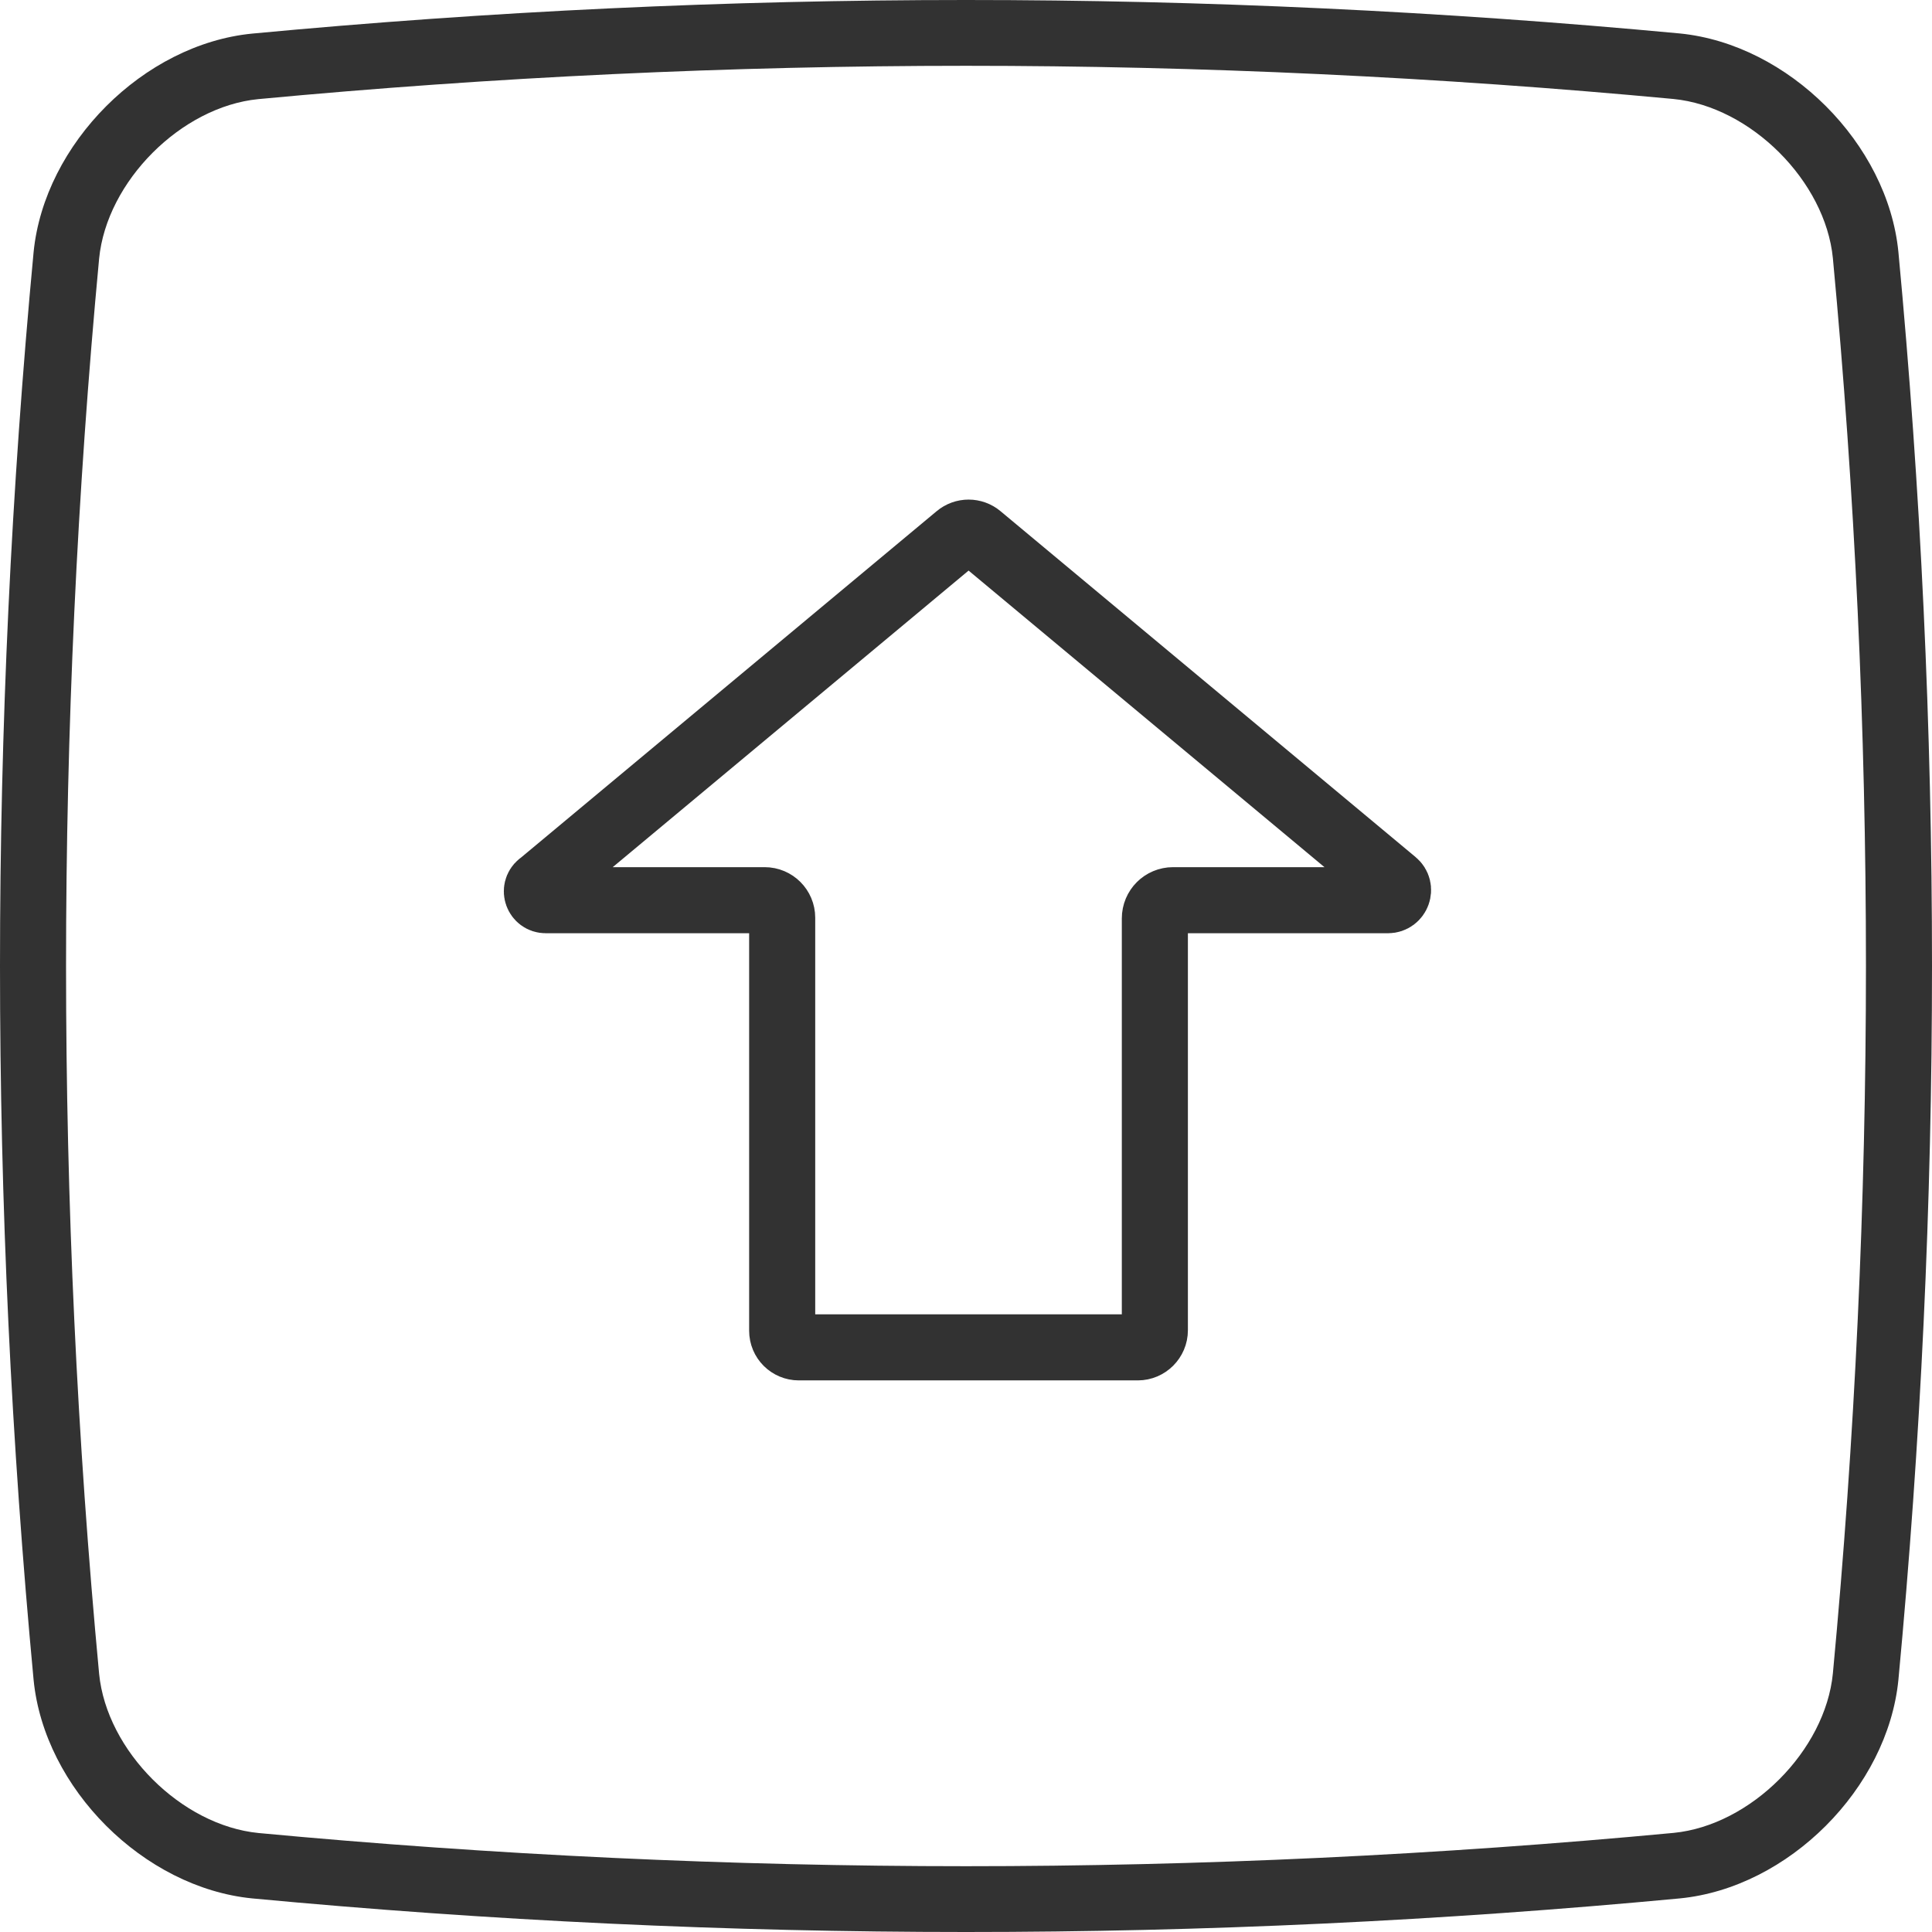
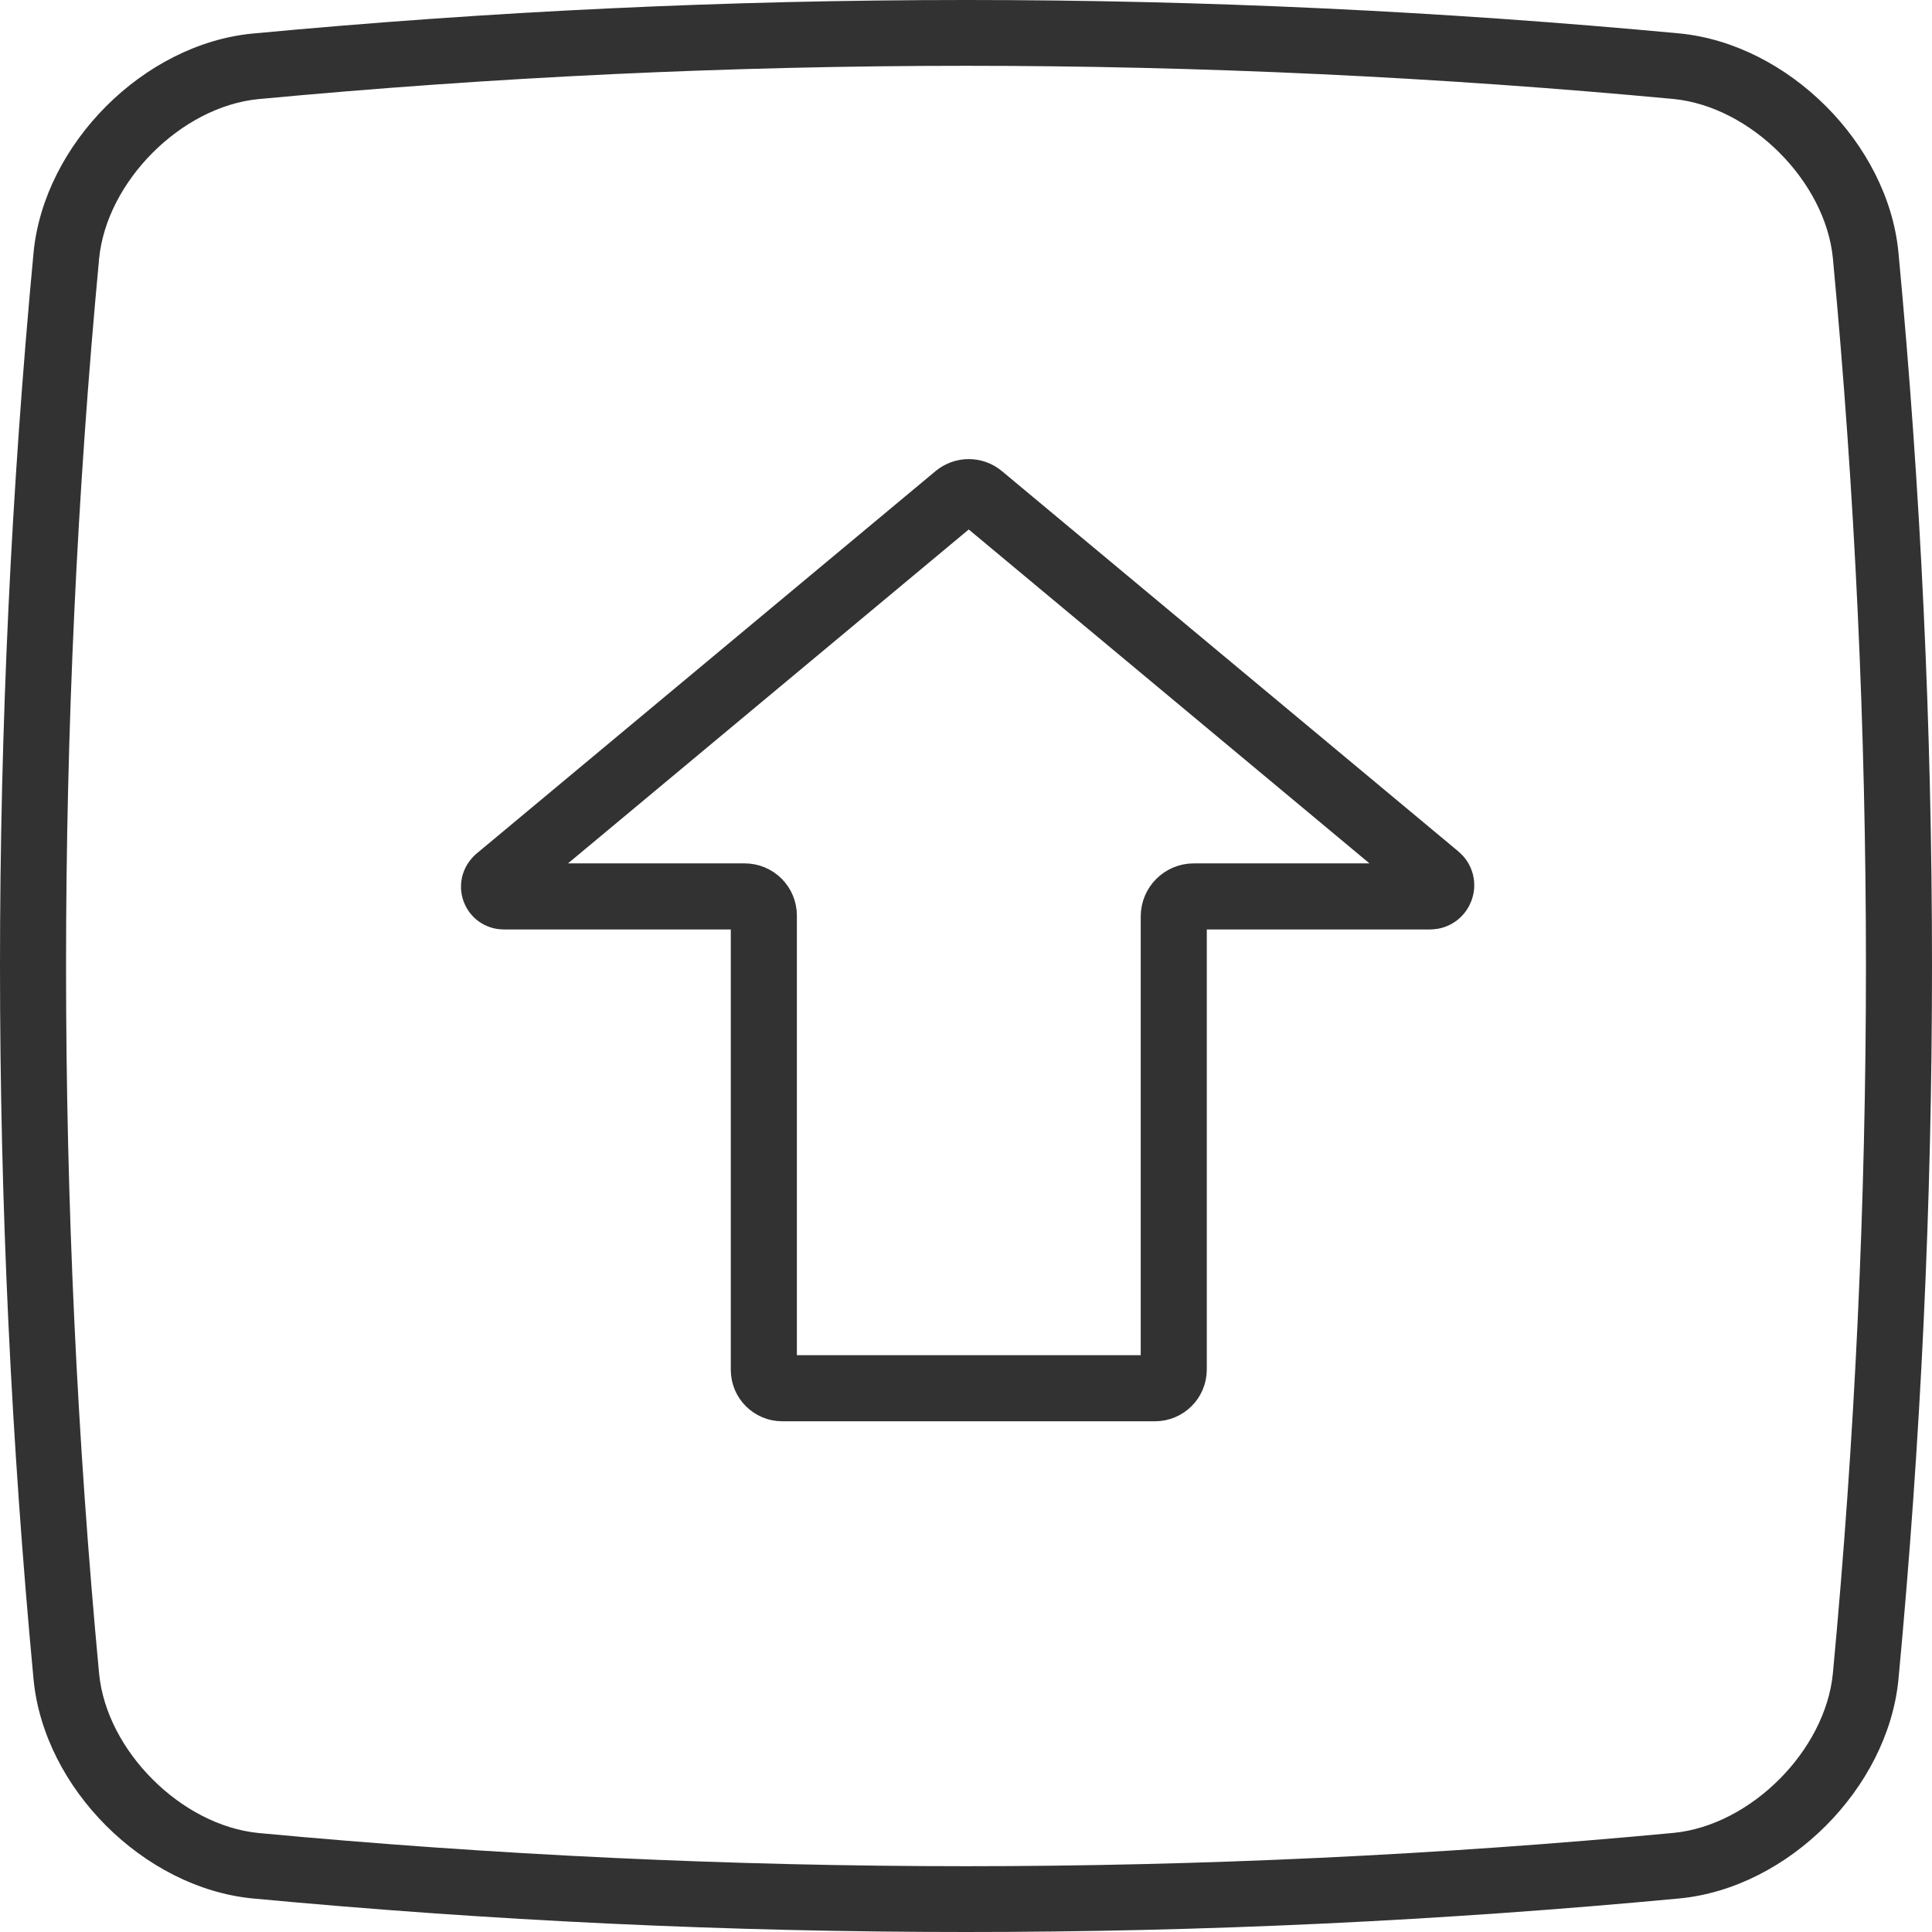
<svg xmlns="http://www.w3.org/2000/svg" id="track8-keys" width="138" height="138" viewBox="0 0 138 138">
  <g id="keypad-light">
    <g id="shift-light">
-       <path id="path24230" d="M38.58,63.19l29.83-24.86c.45-.38,1.1-.38,1.55,0l29.64,24.7c.52.43.21,1.27-.46,1.27h-15.35c-.72,0-1.3.58-1.3,1.3v29.42c0,.67-.55,1.22-1.22,1.22h-24.21c-.66,0-1.19-.53-1.19-1.19v-29.5c0-.69-.56-1.25-1.25-1.25h-15.64c-.59,0-.86-.74-.4-1.12Z" fill="none" stroke="#323232" stroke-linecap="round" stroke-linejoin="round" stroke-width="4.72" />
+       <path id="arrow-up" d="M35.53,62.8l32.81-27.34c.5-.41,1.21-.41,1.71,0l32.61,27.17c.57.47.23,1.4-.51,1.4h-16.88c-.79,0-1.43.64-1.43,1.43v32.36c0,.74-.6,1.34-1.34,1.34h-26.63c-.72,0-1.31-.59-1.31-1.31v-32.45c0-.76-.61-1.37-1.37-1.37h-17.21c-.65,0-.94-.81-.44-1.23Z" fill="none" stroke="#323232" stroke-linecap="round" stroke-linejoin="round" stroke-width="4.72" />
      <g id="cushion-outline">
        <g id="rect24298">
          <path d="M69,4.7c16.77,0,33.78.8,50.53,2.37,5.52.54,10.85,5.87,11.39,11.37,3.15,33.55,3.15,67.56,0,101.09-.54,5.52-5.87,10.85-11.37,11.39-16.77,1.58-33.78,2.38-50.55,2.38s-33.78-.8-50.53-2.37c-5.52-.54-10.85-5.87-11.39-11.37-3.15-33.55-3.15-67.56,0-101.09.54-5.52,5.87-10.85,11.37-11.39,16.77-1.58,33.78-2.38,50.55-2.38M69,0C52,0,35,.8,18.01,2.4c-7.75.76-14.84,7.86-15.61,15.61C-.8,52-.8,86,2.4,119.99c.76,7.75,7.86,14.84,15.61,15.61,17,1.6,34,2.4,50.99,2.4s34-.8,50.99-2.4c7.75-.76,14.84-7.86,15.61-15.61,3.2-34,3.2-67.99,0-101.99-.76-7.75-7.86-14.84-15.61-15.61C103,.8,86,0,69,0h0Z" fill="#323232" />
        </g>
      </g>
    </g>
  </g>
</svg>
